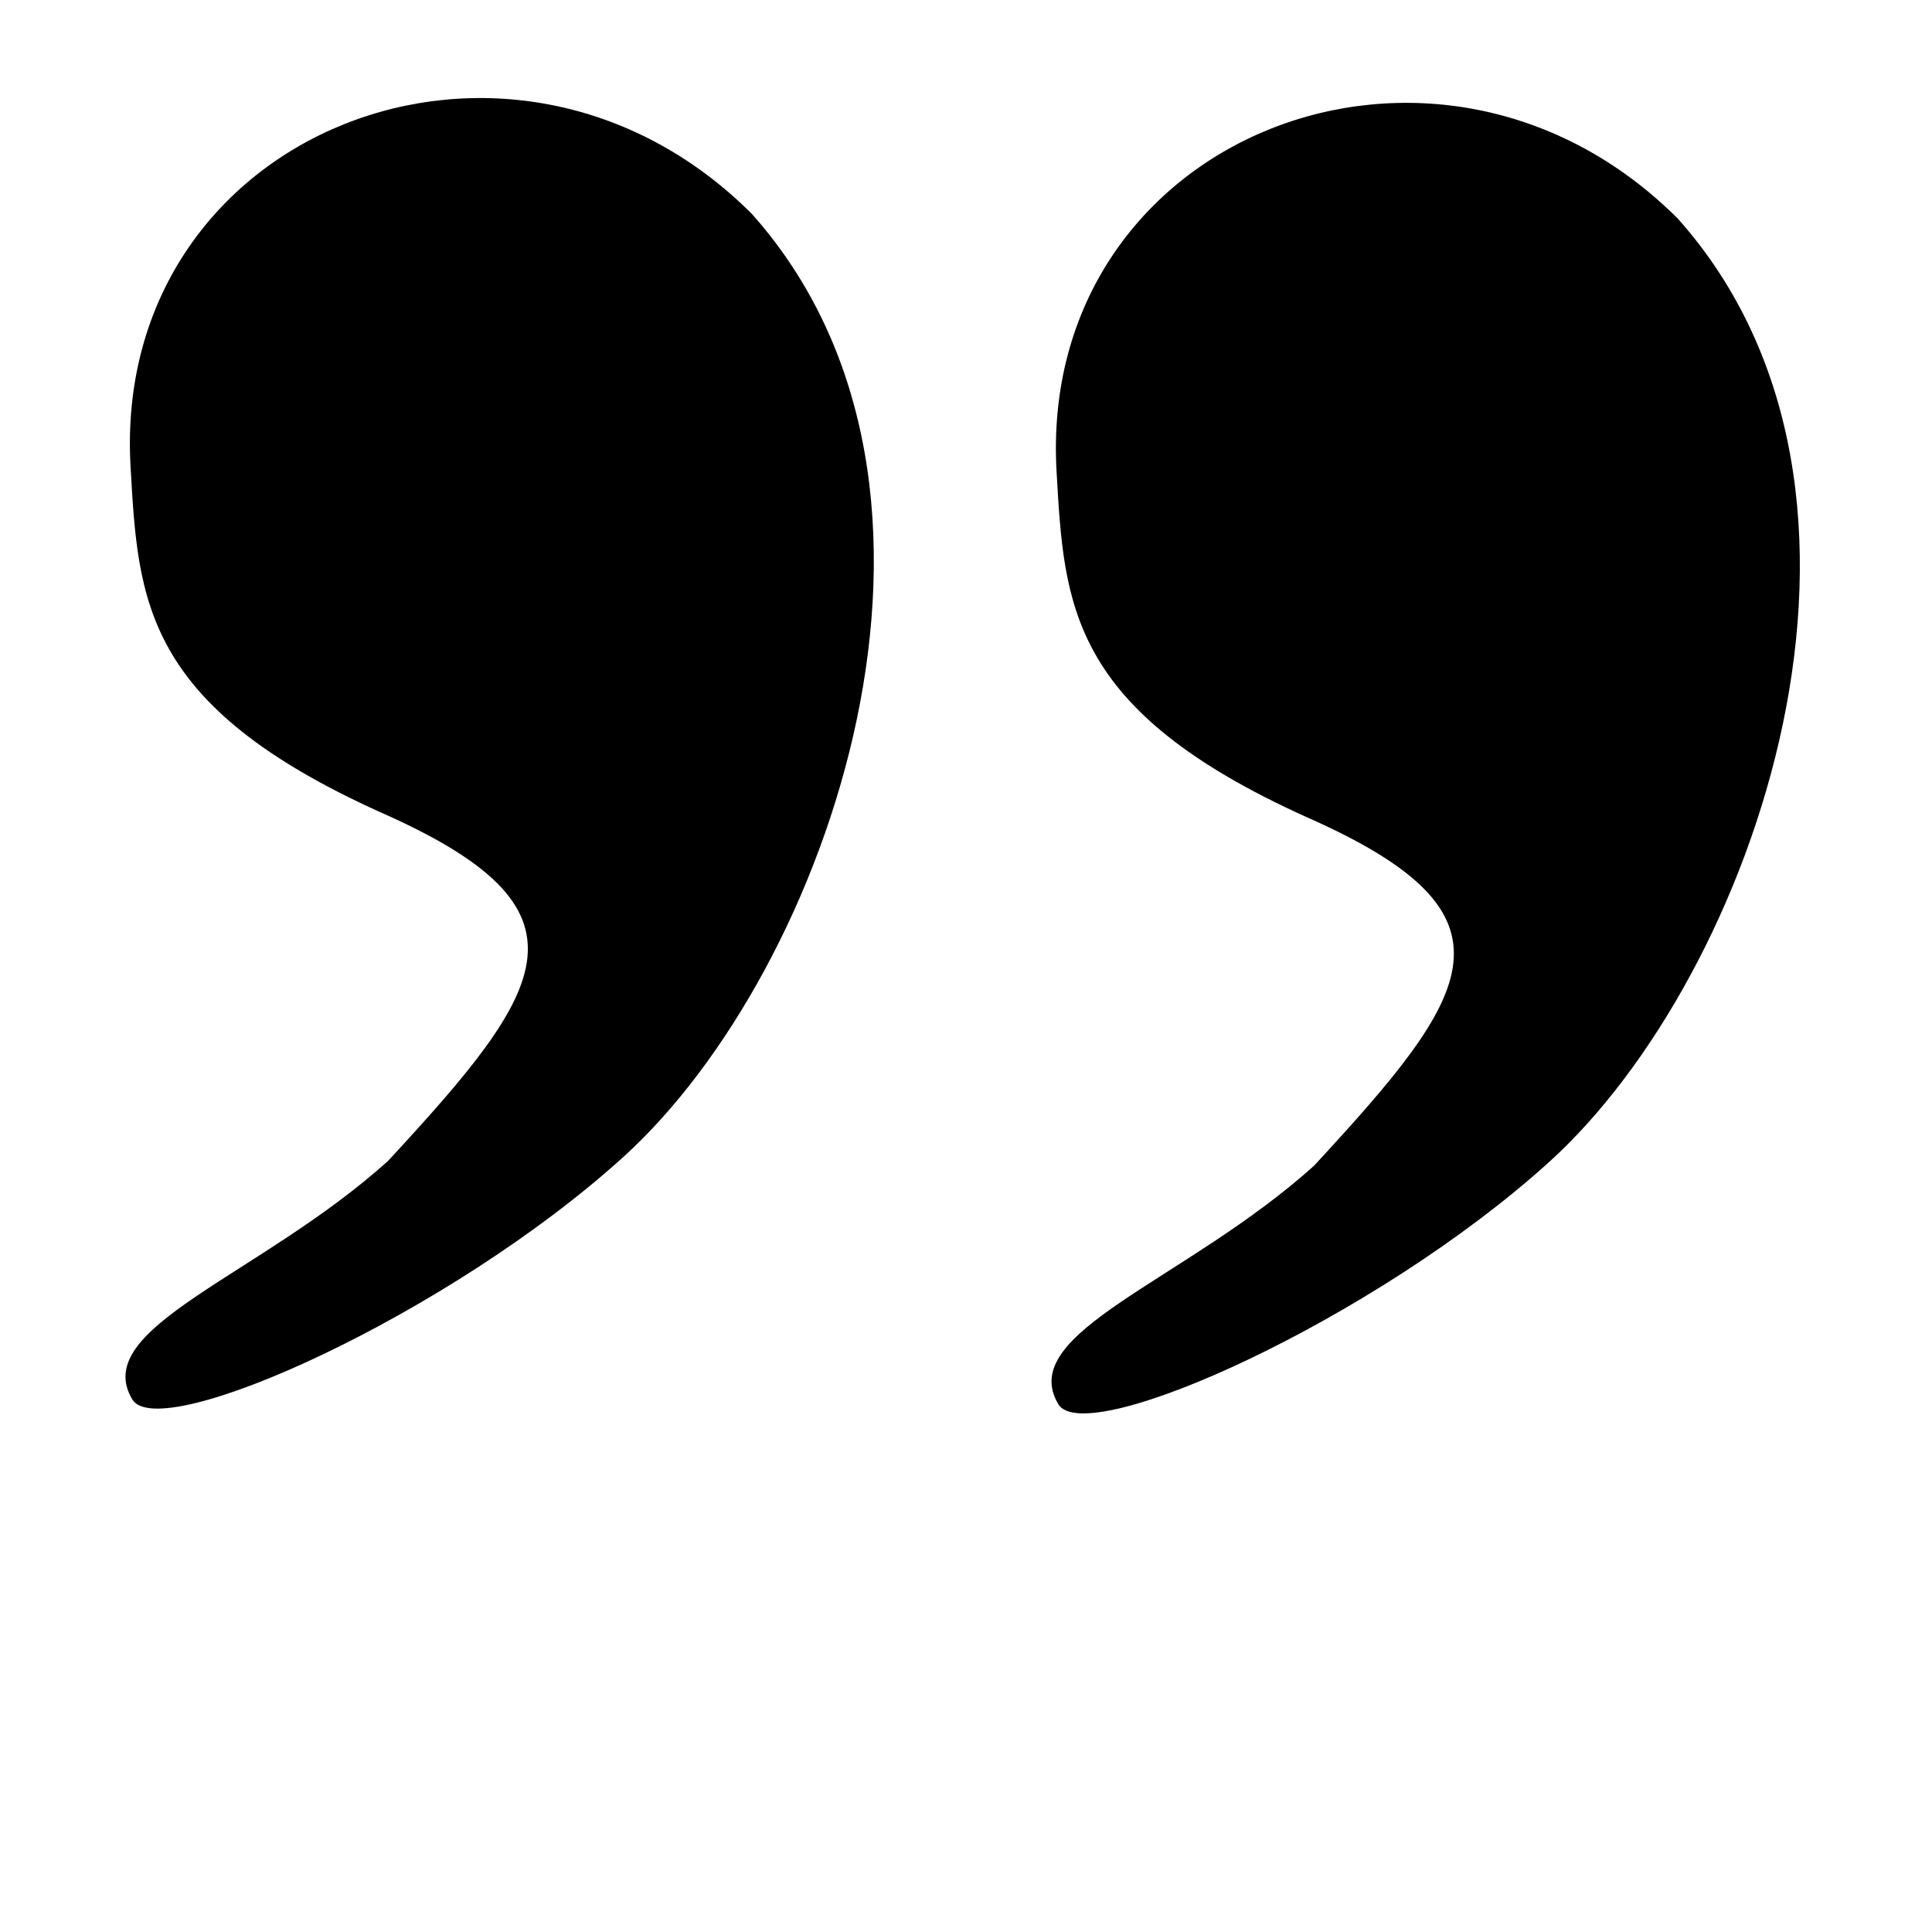
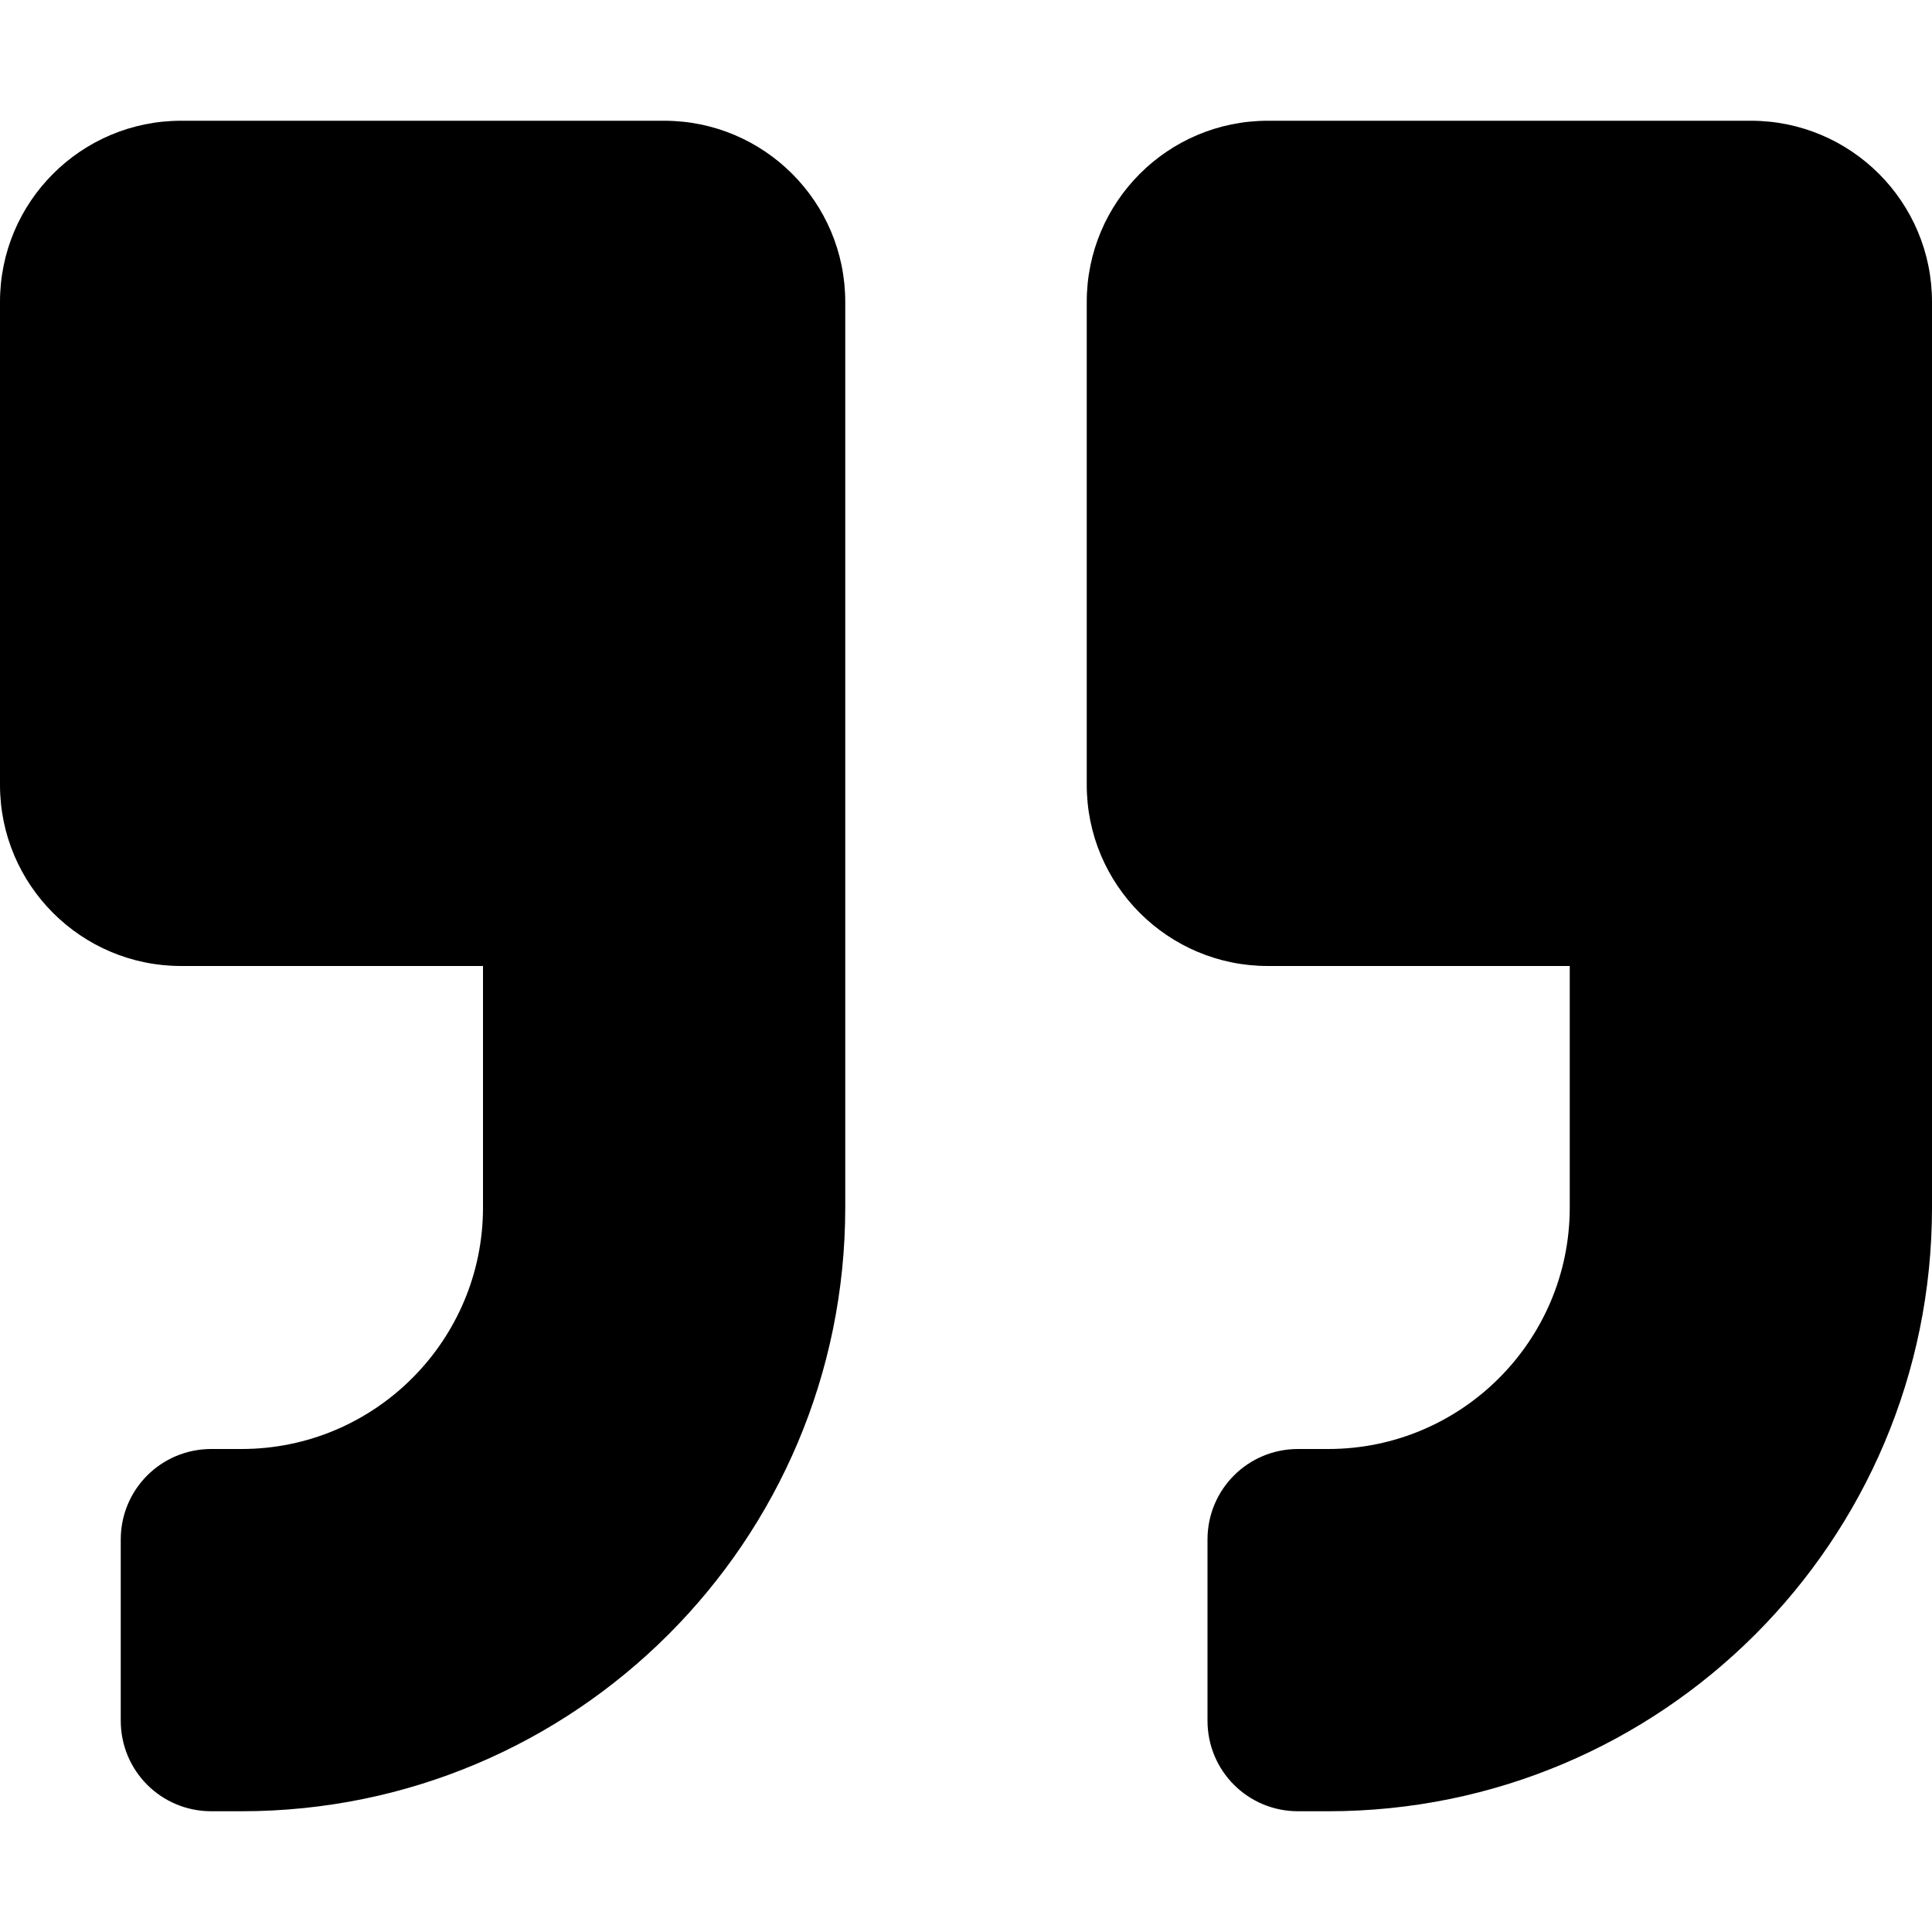
- <svg xmlns="http://www.w3.org/2000/svg" viewBox="0 0 40 40">
-   <path style="opacity:1;fill:#000000;fill-opacity:1" d="M 15.567,4.429 C 20.661,10.148 17.152,20.102 12.91,23.95 C 9.295,27.23 3.305,29.911 2.74,28.975 C 1.843,27.485 5.376,26.428 8.033,24.037 C 11.349,20.451 12.463,18.839 7.874,16.816 C 2.955,14.596 2.861,12.425 2.703,9.662 C 2.305,2.709 10.593,-0.545 15.567,4.429 z " id="path1873" />
-   <path style="opacity:1;fill:#000000;fill-opacity:1" d="M 34.739,4.528 C 39.834,10.247 36.324,20.201 32.082,24.05 C 28.467,27.329 22.477,30.011 21.913,29.074 C 21.015,27.584 24.548,26.527 27.205,24.136 C 30.521,20.55 31.635,18.938 27.046,16.915 C 22.127,14.695 22.033,12.524 21.875,9.762 C 21.477,2.808 29.765,-0.445 34.739,4.528 z " id="path1875" />
+ <svg xmlns="http://www.w3.org/2000/svg" viewBox="0 0 512 512">
+   <path d="M464 32H336c-26.5 0-48 21.5-48 48v128c0 26.5 21.5 48 48 48h80v64c0 35.3-28.7 64-64 64h-8c-13.3 0-24 10.7-24 24v48c0 13.3 10.7 24 24 24h8c88.4 0 160-71.6 160-160V80c0-26.5-21.5-48-48-48zm-288 0H48C21.5 32 0 53.5 0 80v128c0 26.5 21.5 48 48 48h80v64c0 35.3-28.7 64-64 64h-8c-13.3 0-24 10.7-24 24v48c0 13.3 10.7 24 24 24h8c88.4 0 160-71.6 160-160V80c0-26.5-21.5-48-48-48z" />
</svg>
